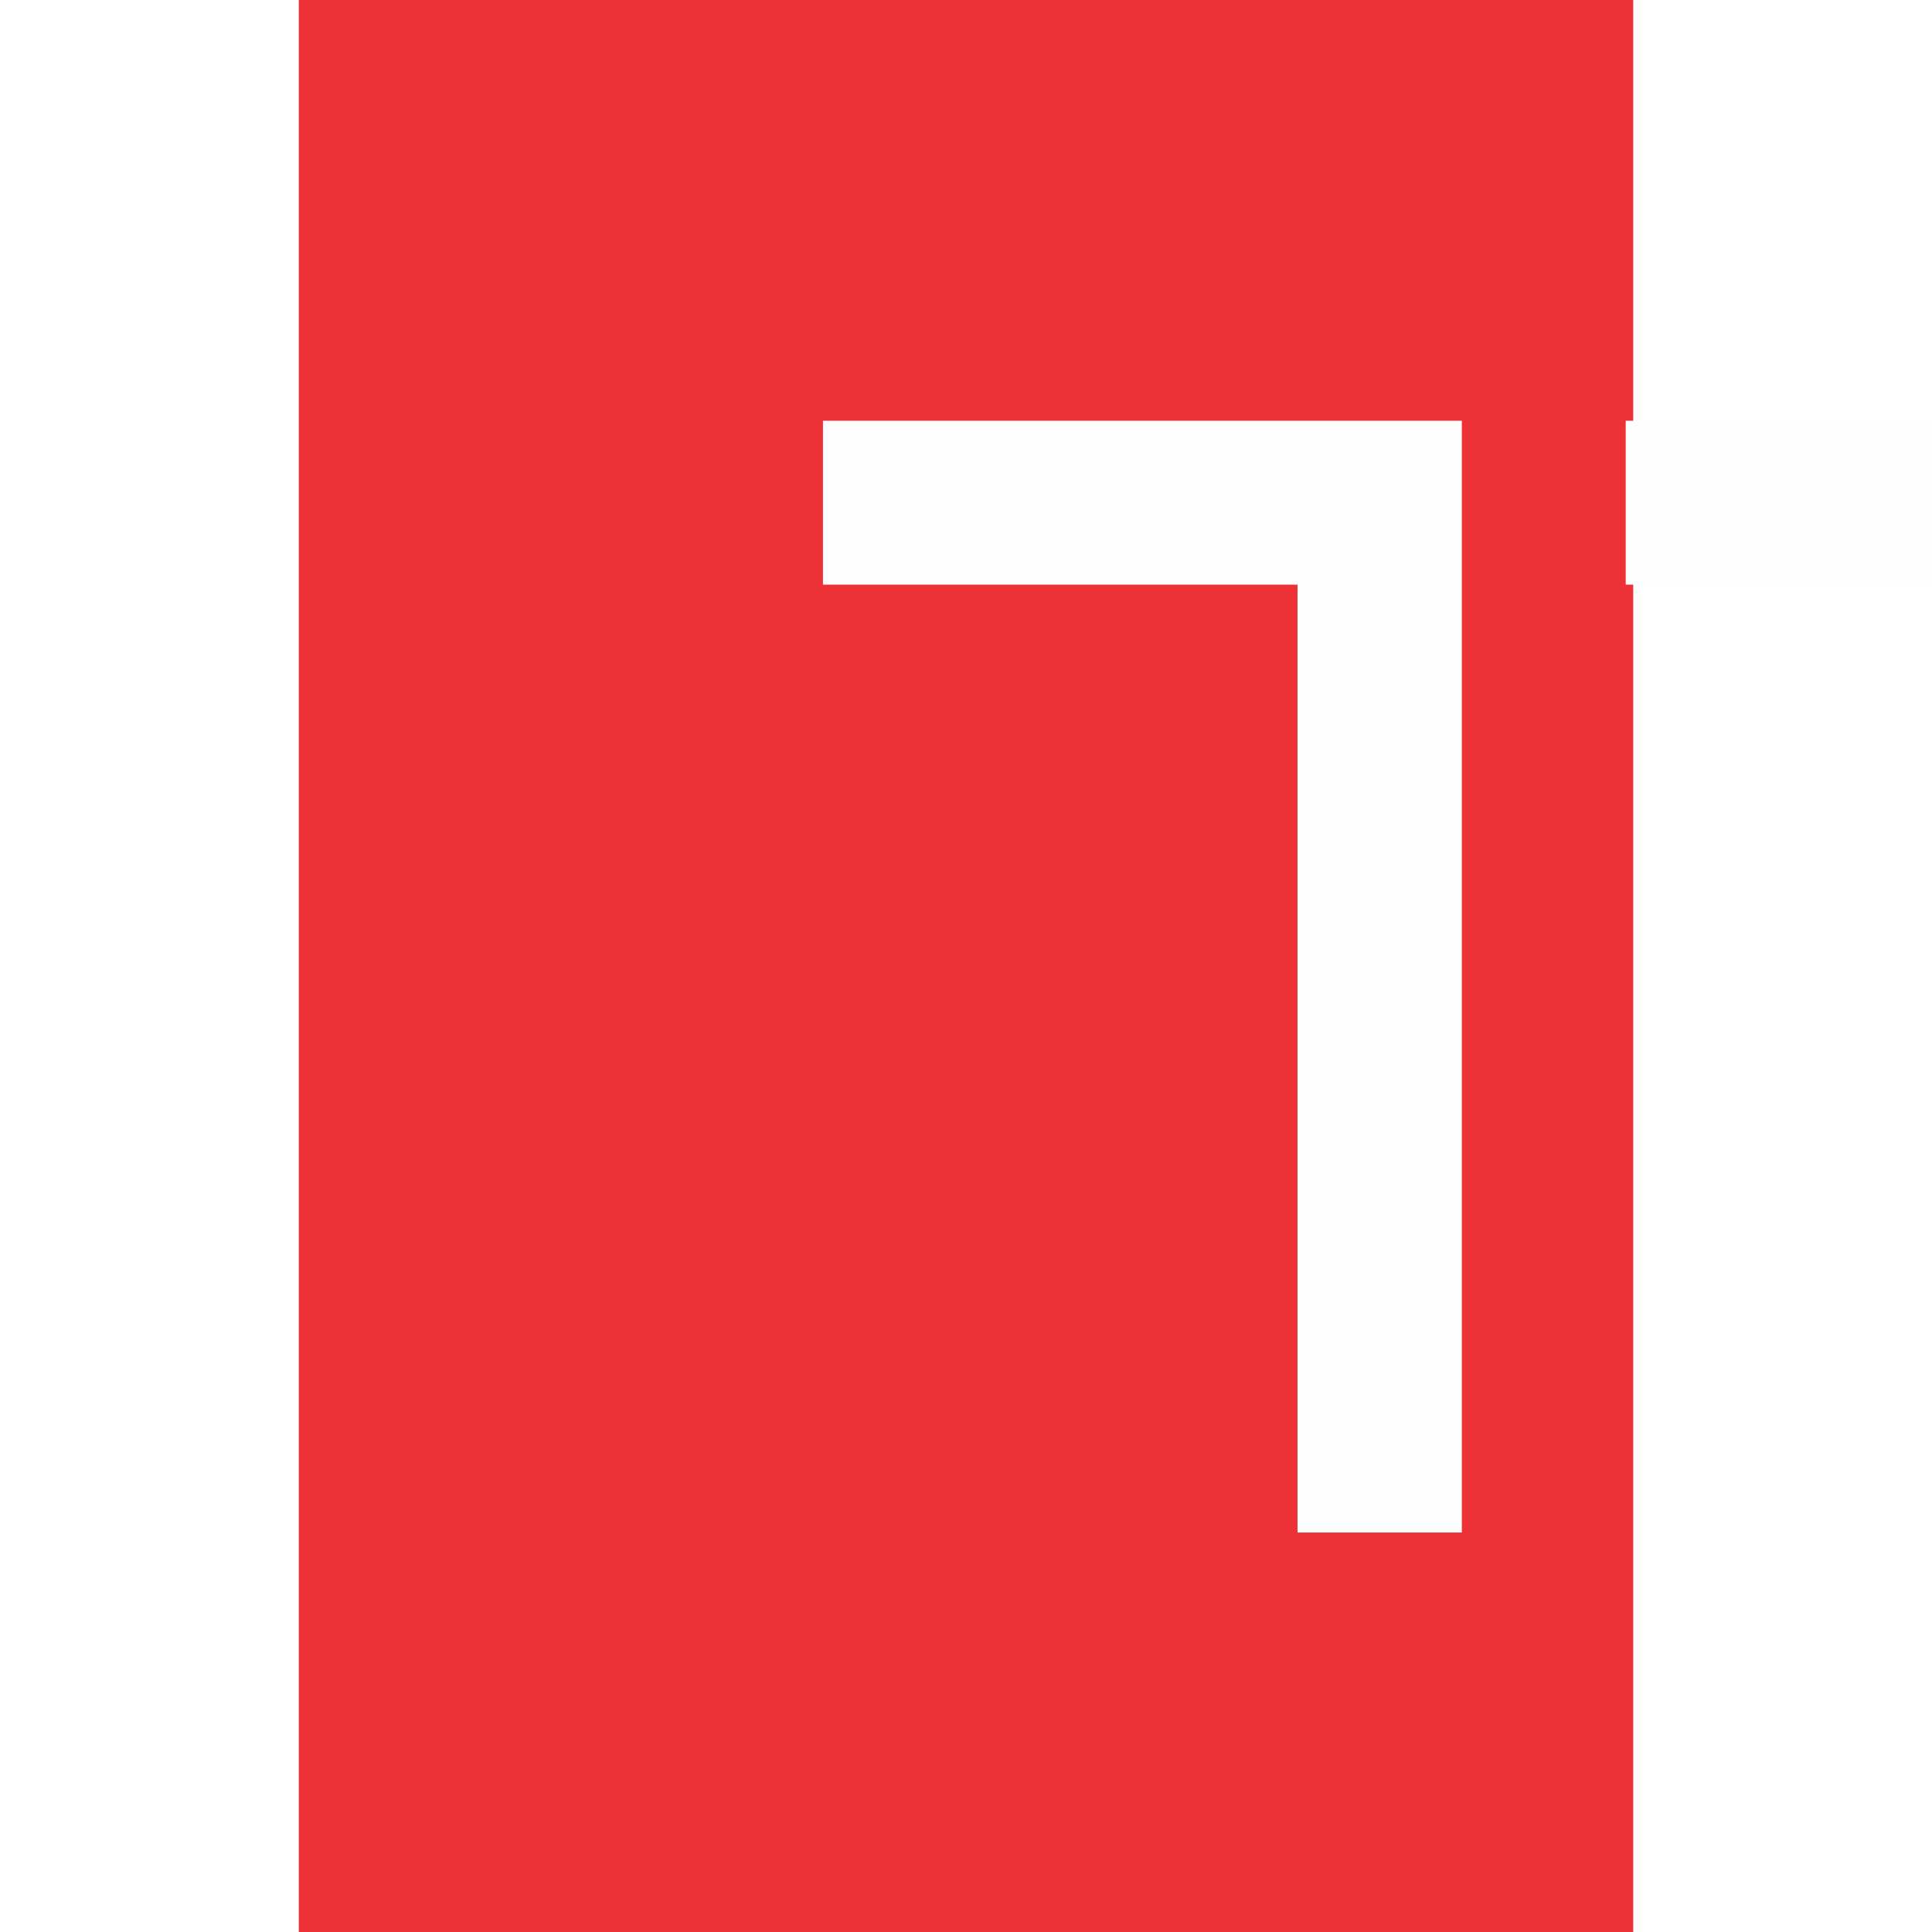
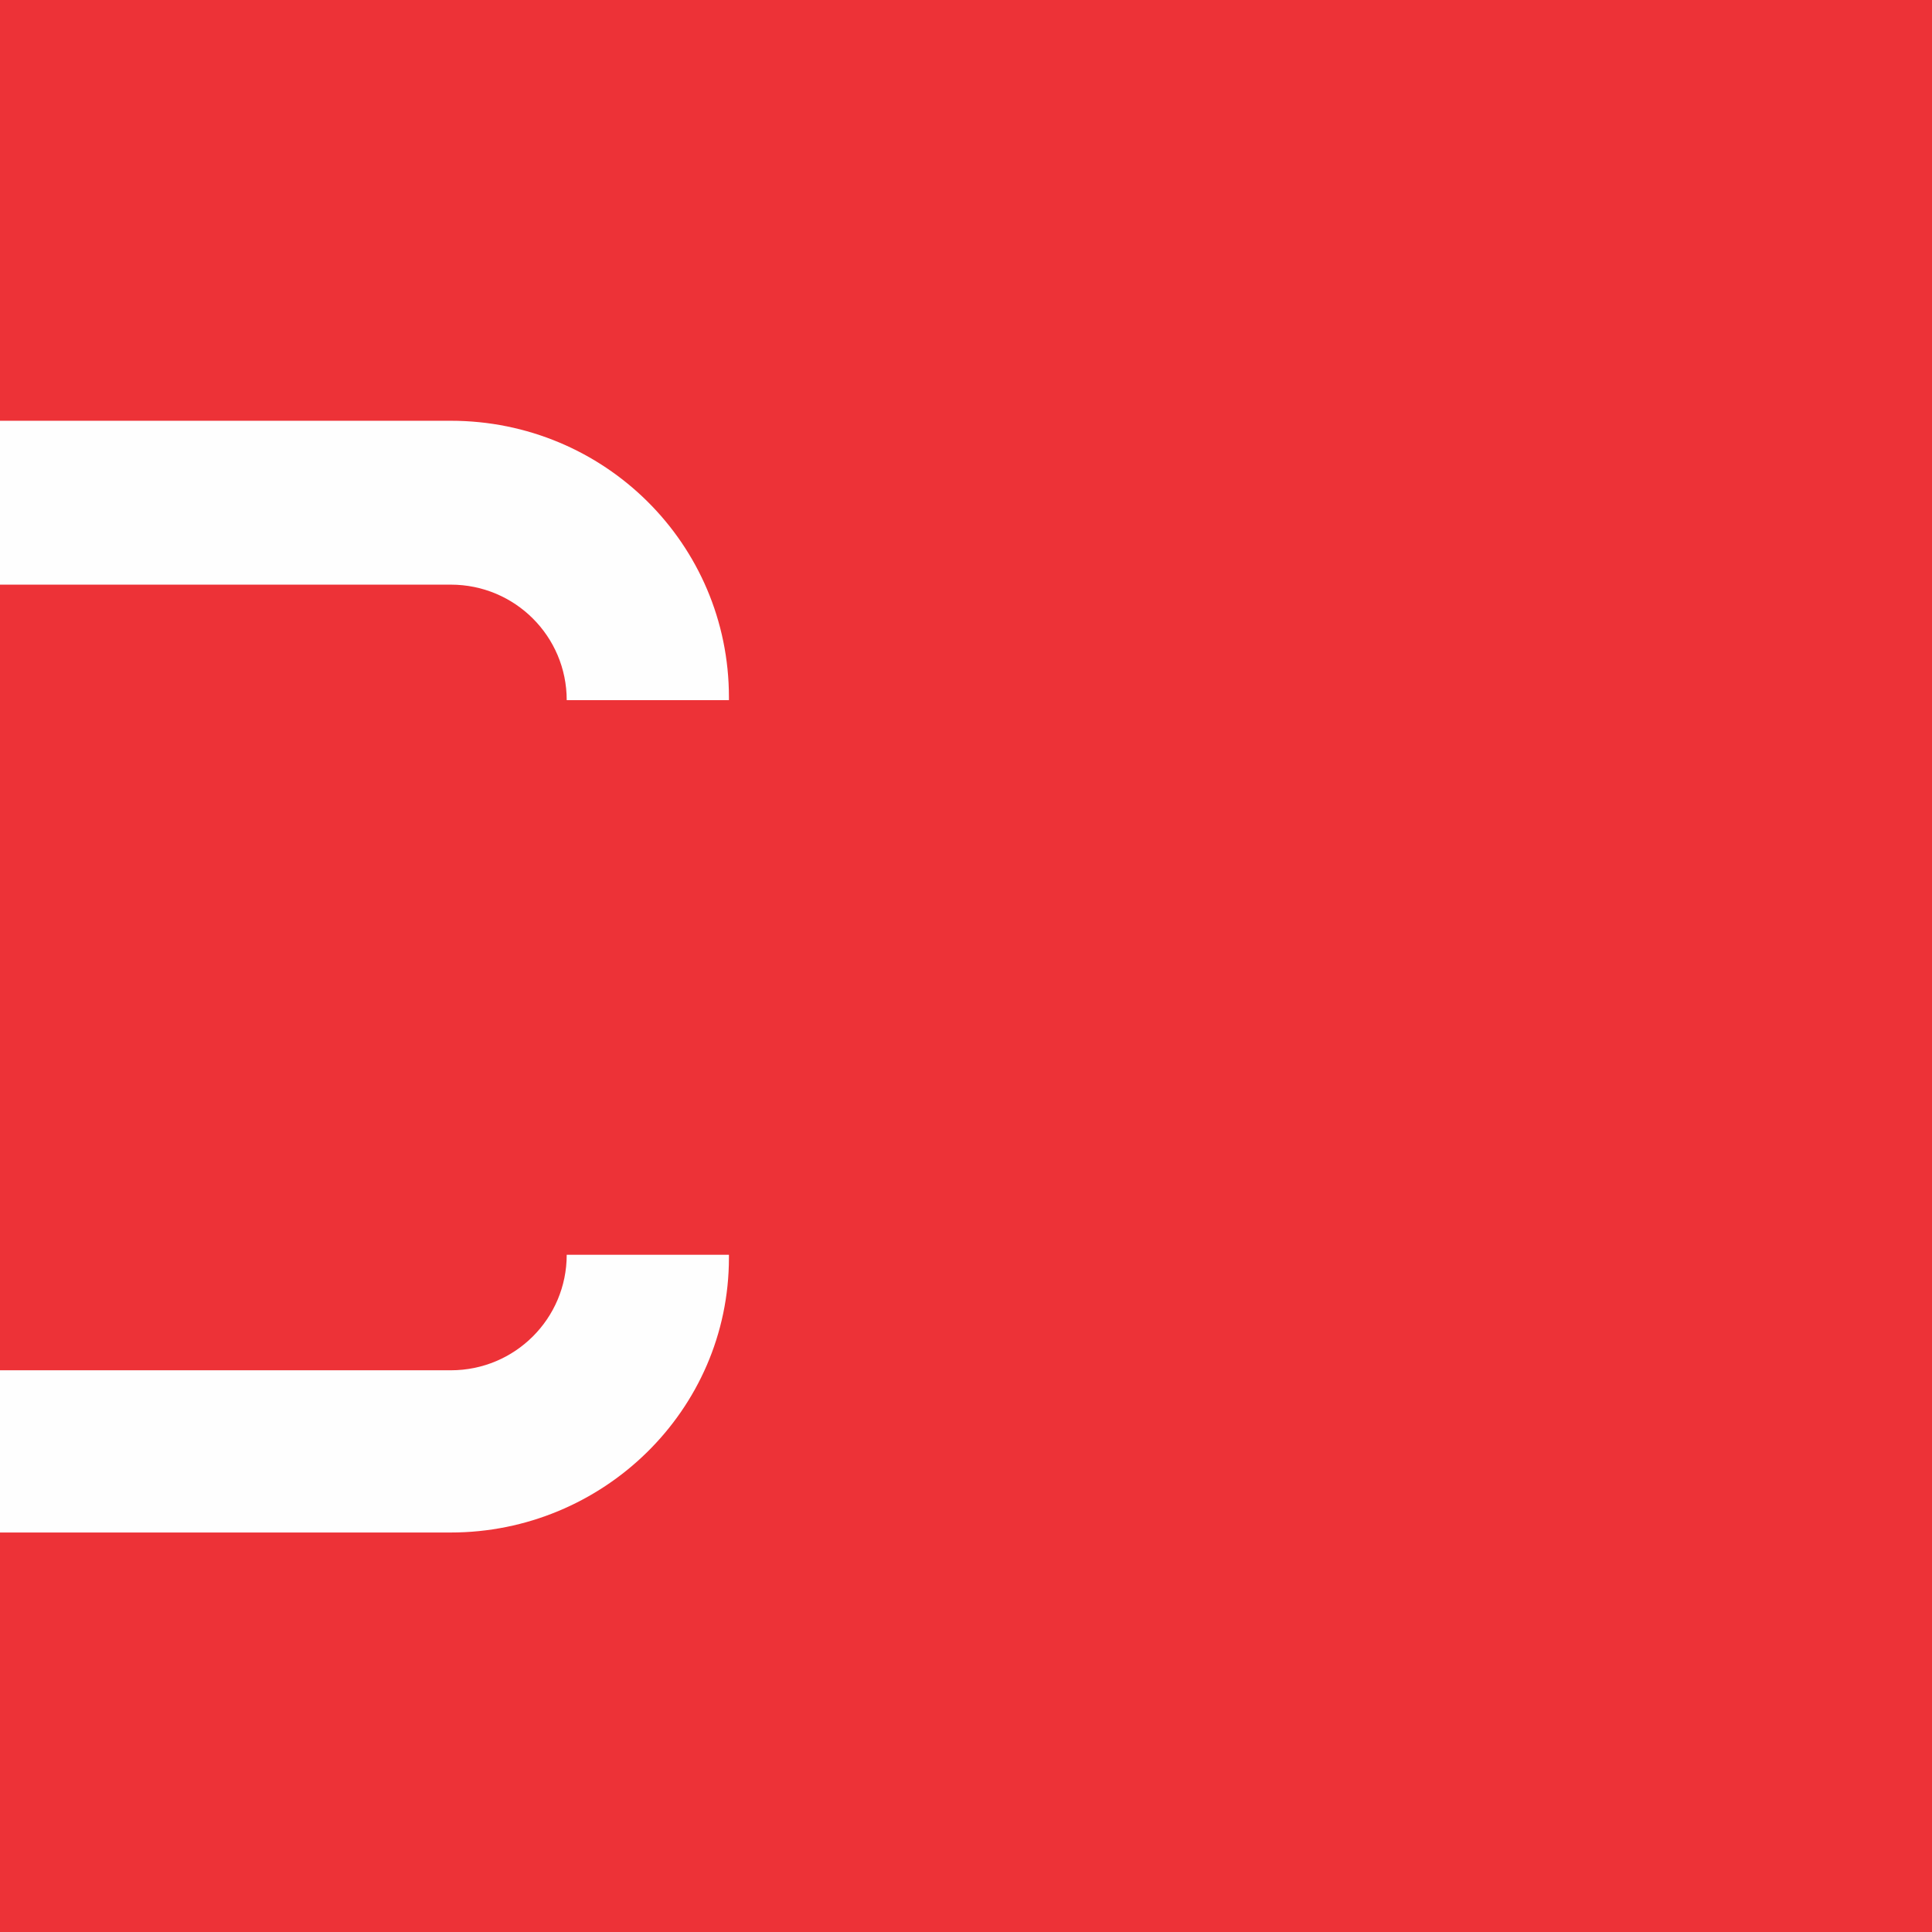
- <svg xmlns="http://www.w3.org/2000/svg" width="512" height="512" viewBox="200 0 3200 4633" role="img" aria-label="Toxic Tuning favicon">
-   <rect x="200" y="0" width="3200" height="4633" fill="#ED3237" />
-   <path fill="#FEFEFE" fill-rule="nonzero" d="M13748 1679l0 -7c0,-368 -299,-663 -667,-663l-1325 0c-375,0 -674,299 -674,670l393 0c0,-153 120,-277 281,-277l1325 0c154,0 278,124 278,277l389 0zm-667 1996c364,0 667,-292 667,-659l0 -7 -389 0c0,153 -124,277 -278,277l-1329 0c-153,0 -277,-127 -277,-282l0 -841 -393 0 0 841c0,372 299,671 670,671l1329 0zm-2374 0l-393 0 0 -2666 393 0 0 2666zm-741 0l-1075 -1326 1086 -1340 -506 0 -831 1029 -640 -785c-120,-146 -308,-244 -514,-244l-2351 0c-371,0 -671,299 -671,670l0 1325c0,372 300,671 671,671l1351 0c364,-15 648,-314 648,-671l0 -1167 -393 0 0 1167c0,147 -119,271 -265,278l-1341 0c-154,0 -277,-123 -277,-278l0 -1325c0,-153 123,-277 277,-277l2370 0c71,4 131,34 176,83l704 864 -1075 1326 502 0 828 -1014 824 1014 502 0zm-6977 0l-394 0 0 -2273 -1138 0 0 -393 1532 0 0 2666zm1139 -2273l-746 0 0 -393 746 0 0 393z" />
+ <svg xmlns="http://www.w3.org/2000/svg" width="512" height="512" viewBox="0 0 4633 4633" role="img" aria-label="Toxic Tuning favicon">
+   <rect x="0" y="0" width="4633" height="4633" fill="#ED3237" />
+   <path fill="#FEFEFE" fill-rule="nonzero" transform="translate(-12000 0)" d="M13748 1679l0 -7c0,-368 -299,-663 -667,-663l-1325 0c-375,0 -674,299 -674,670l393 0c0,-153 120,-277 281,-277l1325 0c154,0 278,124 278,277l389 0zm-667 1996c364,0 667,-292 667,-659l0 -7 -389 0c0,153 -124,277 -278,277l-1329 0c-153,0 -277,-127 -277,-282l0 -841 -393 0 0 841c0,372 299,671 670,671l1329 0zm-2374 0l-393 0 0 -2666 393 0 0 2666zm-741 0l-1075 -1326 1086 -1340 -506 0 -831 1029 -640 -785c-120,-146 -308,-244 -514,-244l-2351 0c-371,0 -671,299 -671,670l0 1325c0,372 300,671 671,671l1351 0c364,-15 648,-314 648,-671l0 -1167 -393 0 0 1167c0,147 -119,271 -265,278l-1341 0c-154,0 -277,-123 -277,-278l0 -1325c0,-153 123,-277 277,-277l2370 0c71,4 131,34 176,83l704 864 -1075 1326 502 0 828 -1014 824 1014 502 0zm-6977 0l-394 0 0 -2273 -1138 0 0 -393 1532 0 0 2666zm1139 -2273l-746 0 0 -393 746 0 0 393z" />
</svg>
